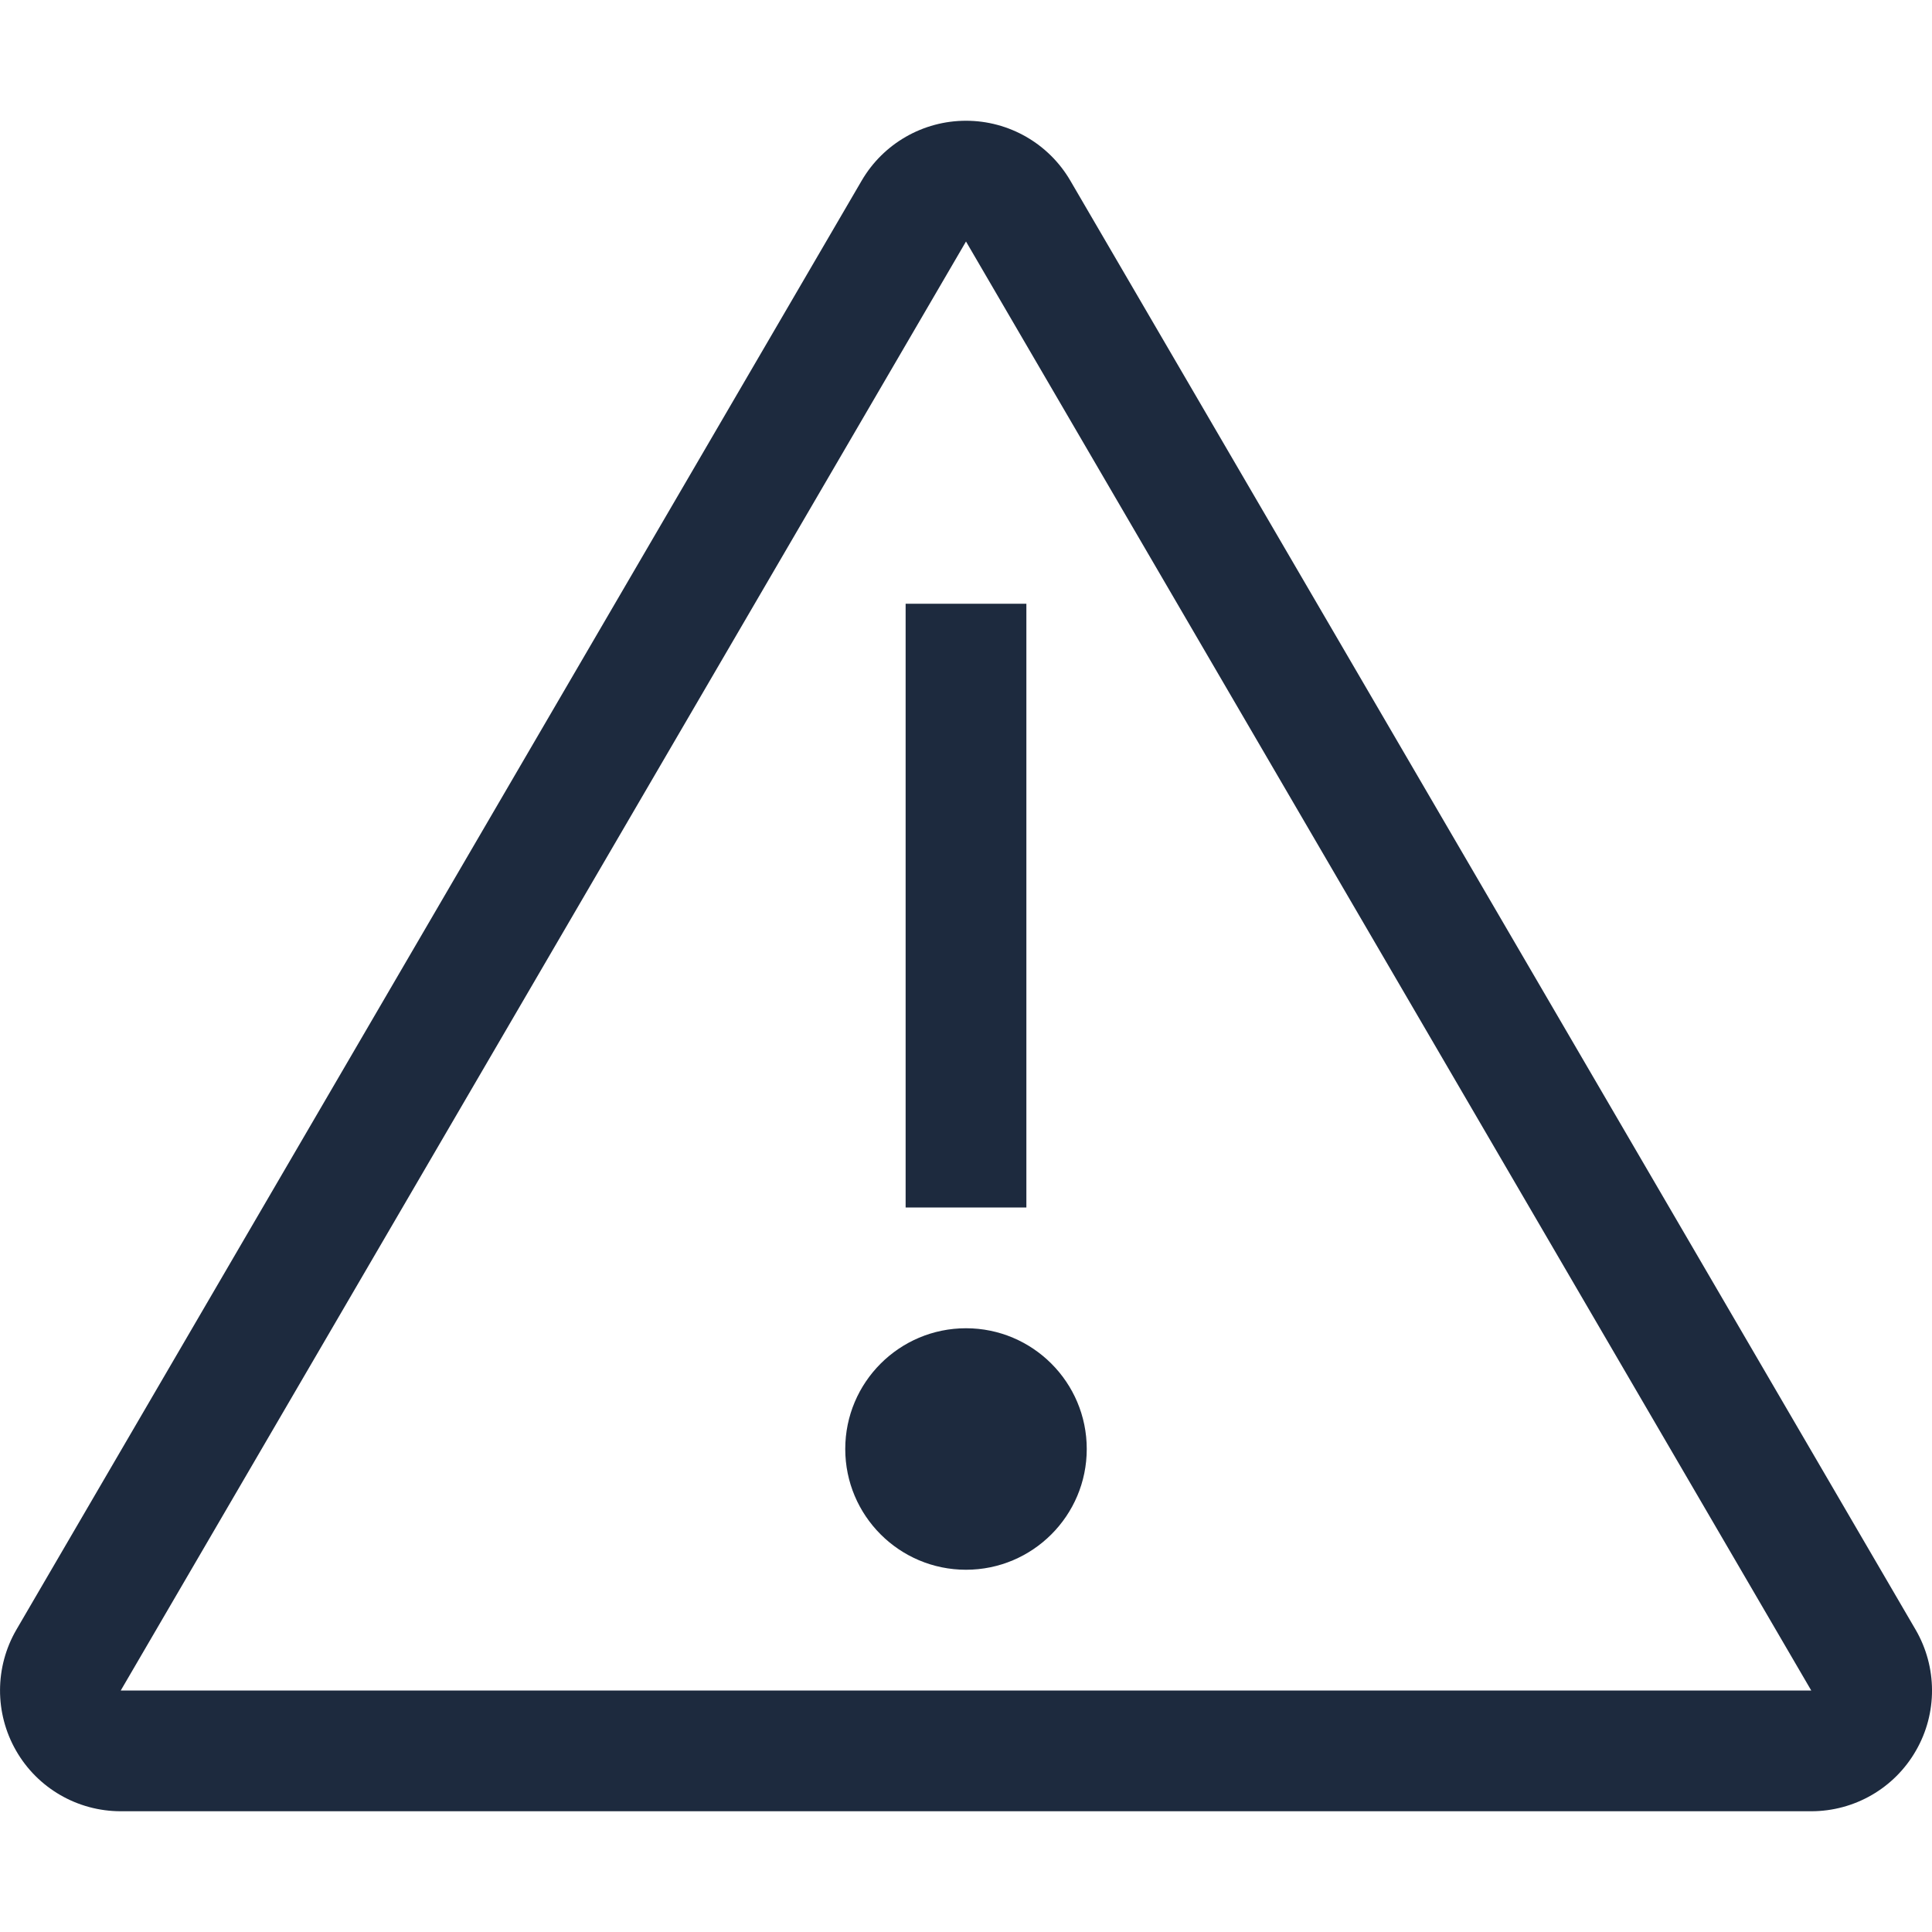
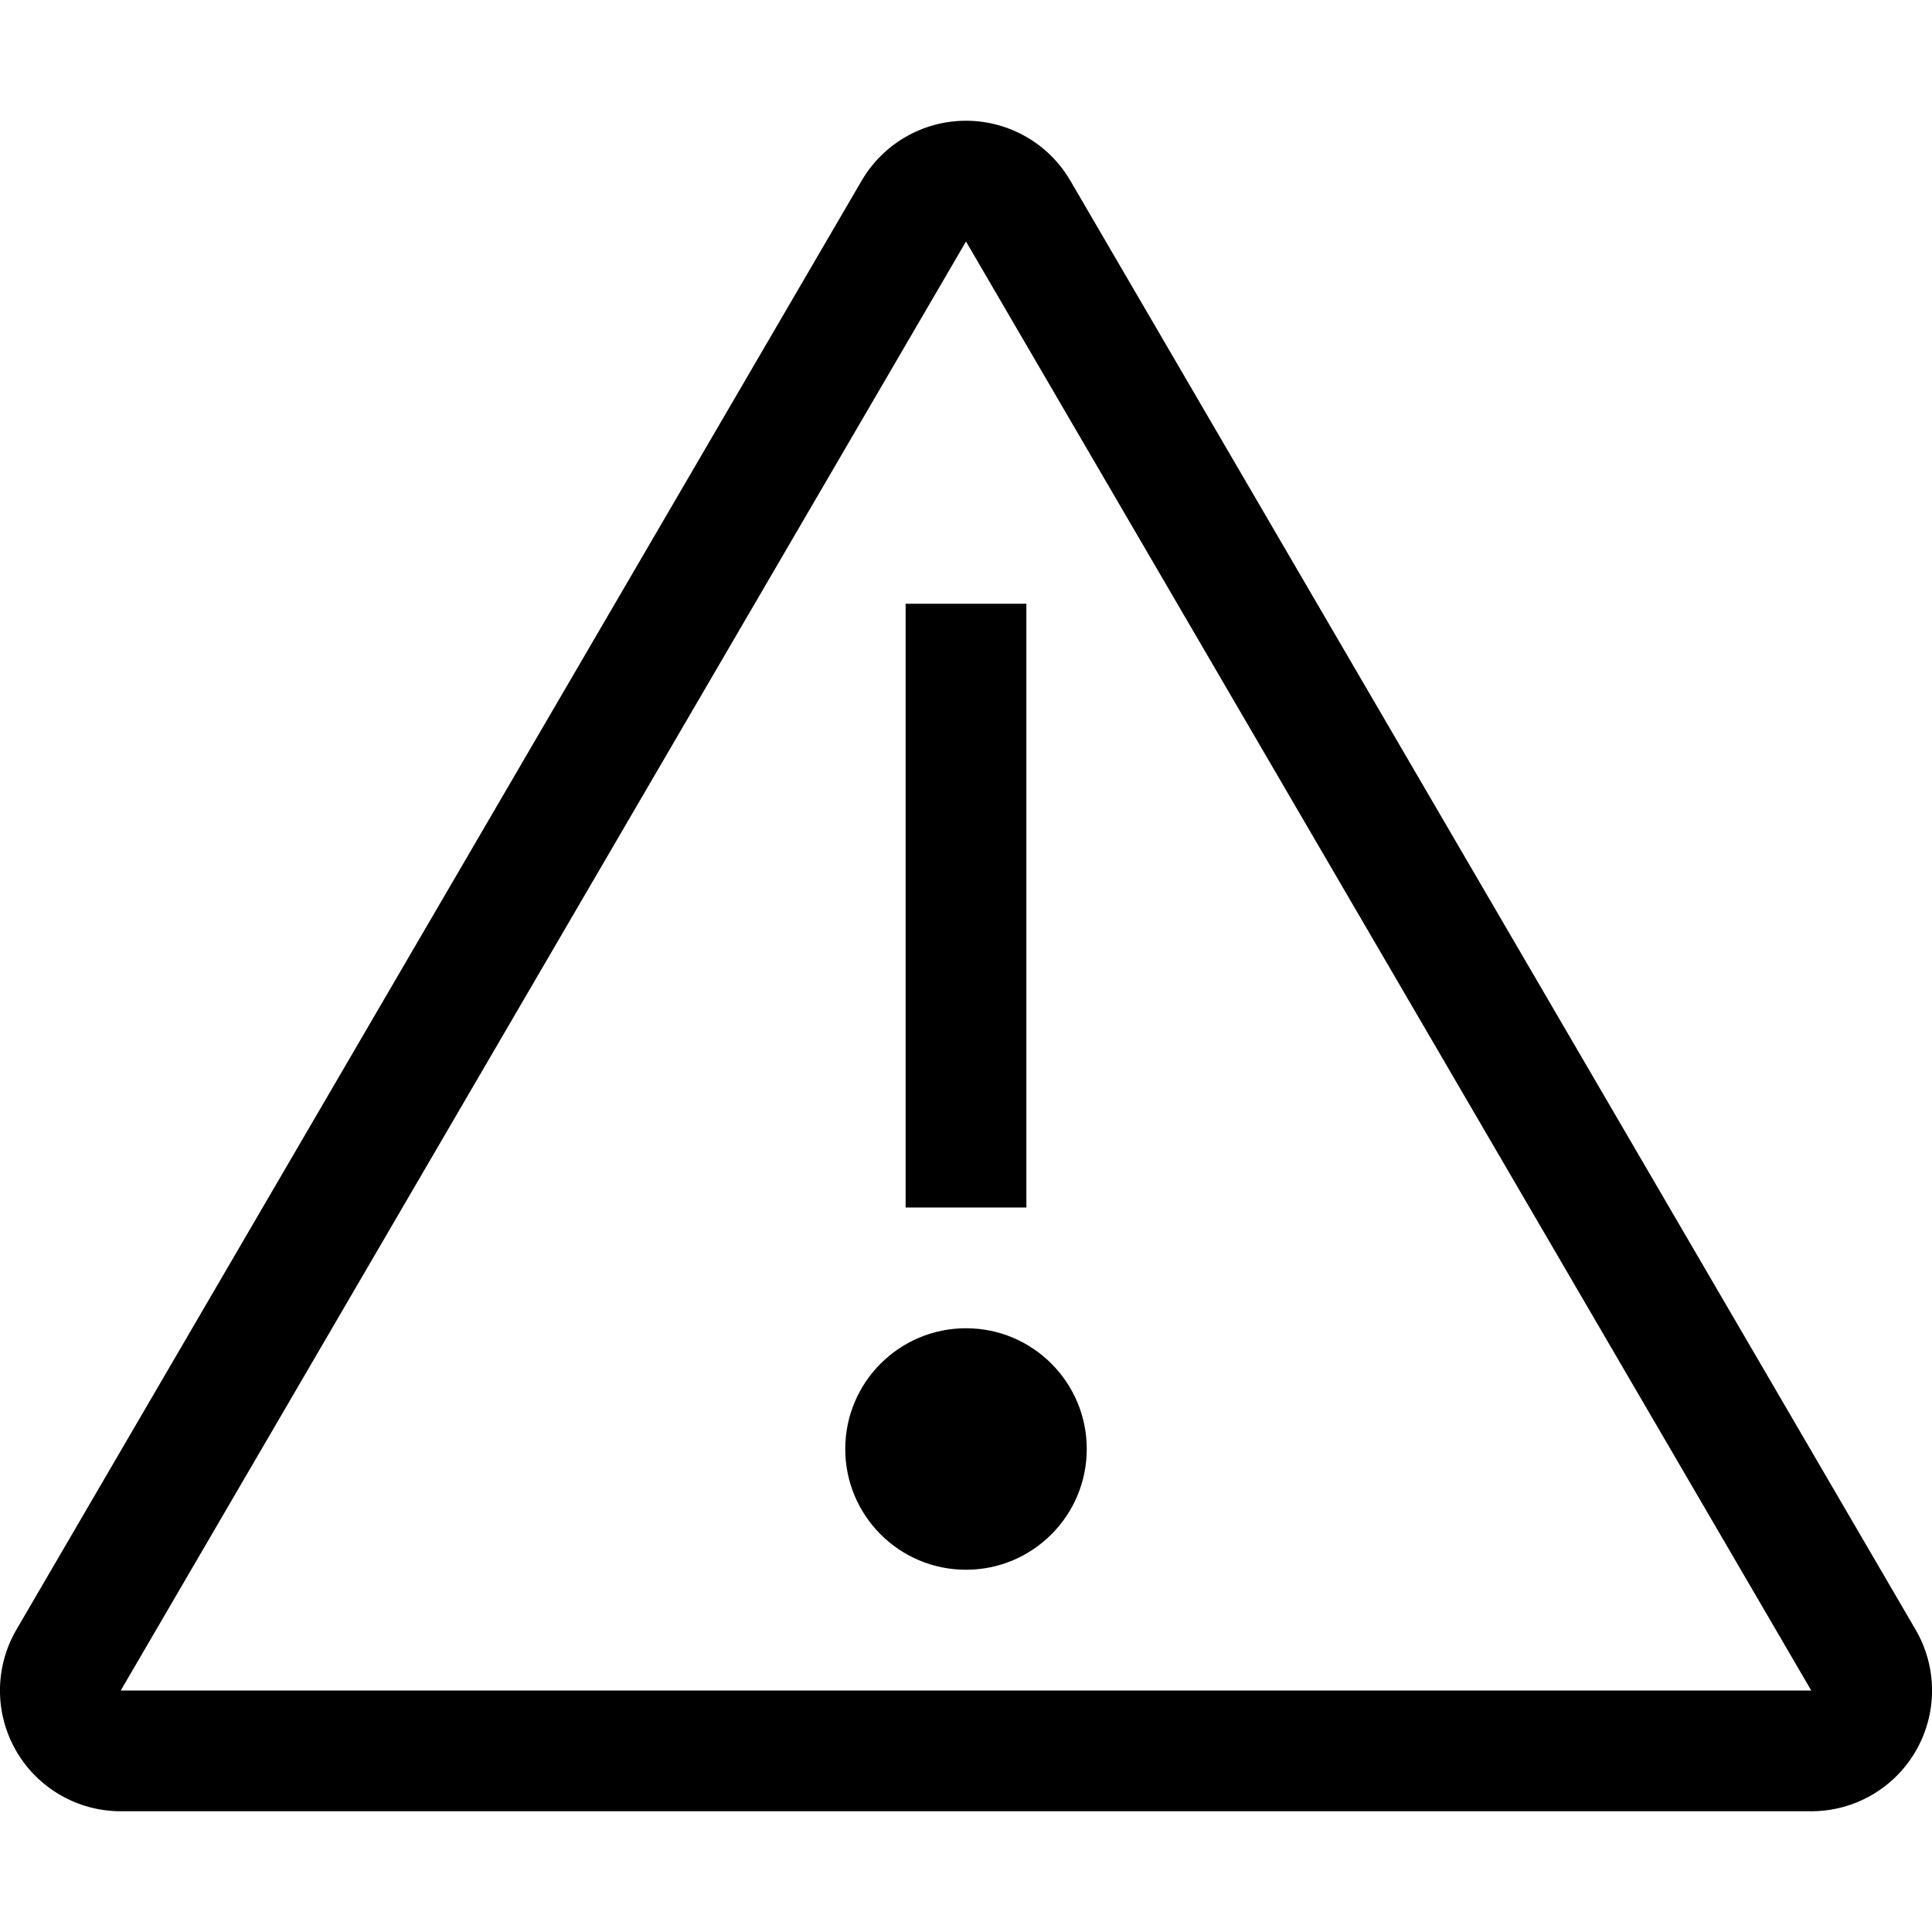
- <svg xmlns="http://www.w3.org/2000/svg" width="16" height="16" viewBox="0 0 16 16" fill="none">
-   <path d="M9 12C9 12.552 8.552 13 8 13C7.448 13 7 12.552 7 12C7 11.448 7.448 11 8 11C8.552 11 9 11.448 9 12Z" fill="#1D2A3E" />
-   <path fill-rule="evenodd" clip-rule="evenodd" d="M7.5 10V5H8.5V10H7.5Z" fill="#1D2A3E" />
-   <path fill-rule="evenodd" clip-rule="evenodd" d="M8 1C8.356 1 8.685 1.189 8.864 1.496L15.864 13.496C16.044 13.805 16.046 14.188 15.867 14.498C15.689 14.809 15.358 15 15 15H1C0.642 15 0.311 14.809 0.133 14.498C-0.045 14.188 -0.044 13.805 0.136 13.496L7.136 1.496C7.315 1.189 7.644 1 8 1ZM1 14H15L8 2L1 14Z" fill="#1D2A3E" />
+ <svg xmlns="http://www.w3.org/2000/svg" width="16" height="16" viewBox="0 0 16 16">
+   <path d="M9 12a1 1 0 1 1-2 0 1 1 0 0 1 2 0Z" />
+   <path fill-rule="evenodd" d="M7.5 10V5h1v5h-1Z" clip-rule="evenodd" />
+   <path fill-rule="evenodd" d="M8 1a1 1 0 0 1 .864.496l7 12A1 1 0 0 1 15 15H1a1 1 0 0 1-.864-1.504l7-12A1 1 0 0 1 8 1ZM1 14h14L8 2 1 14Z" clip-rule="evenodd" />
</svg>
